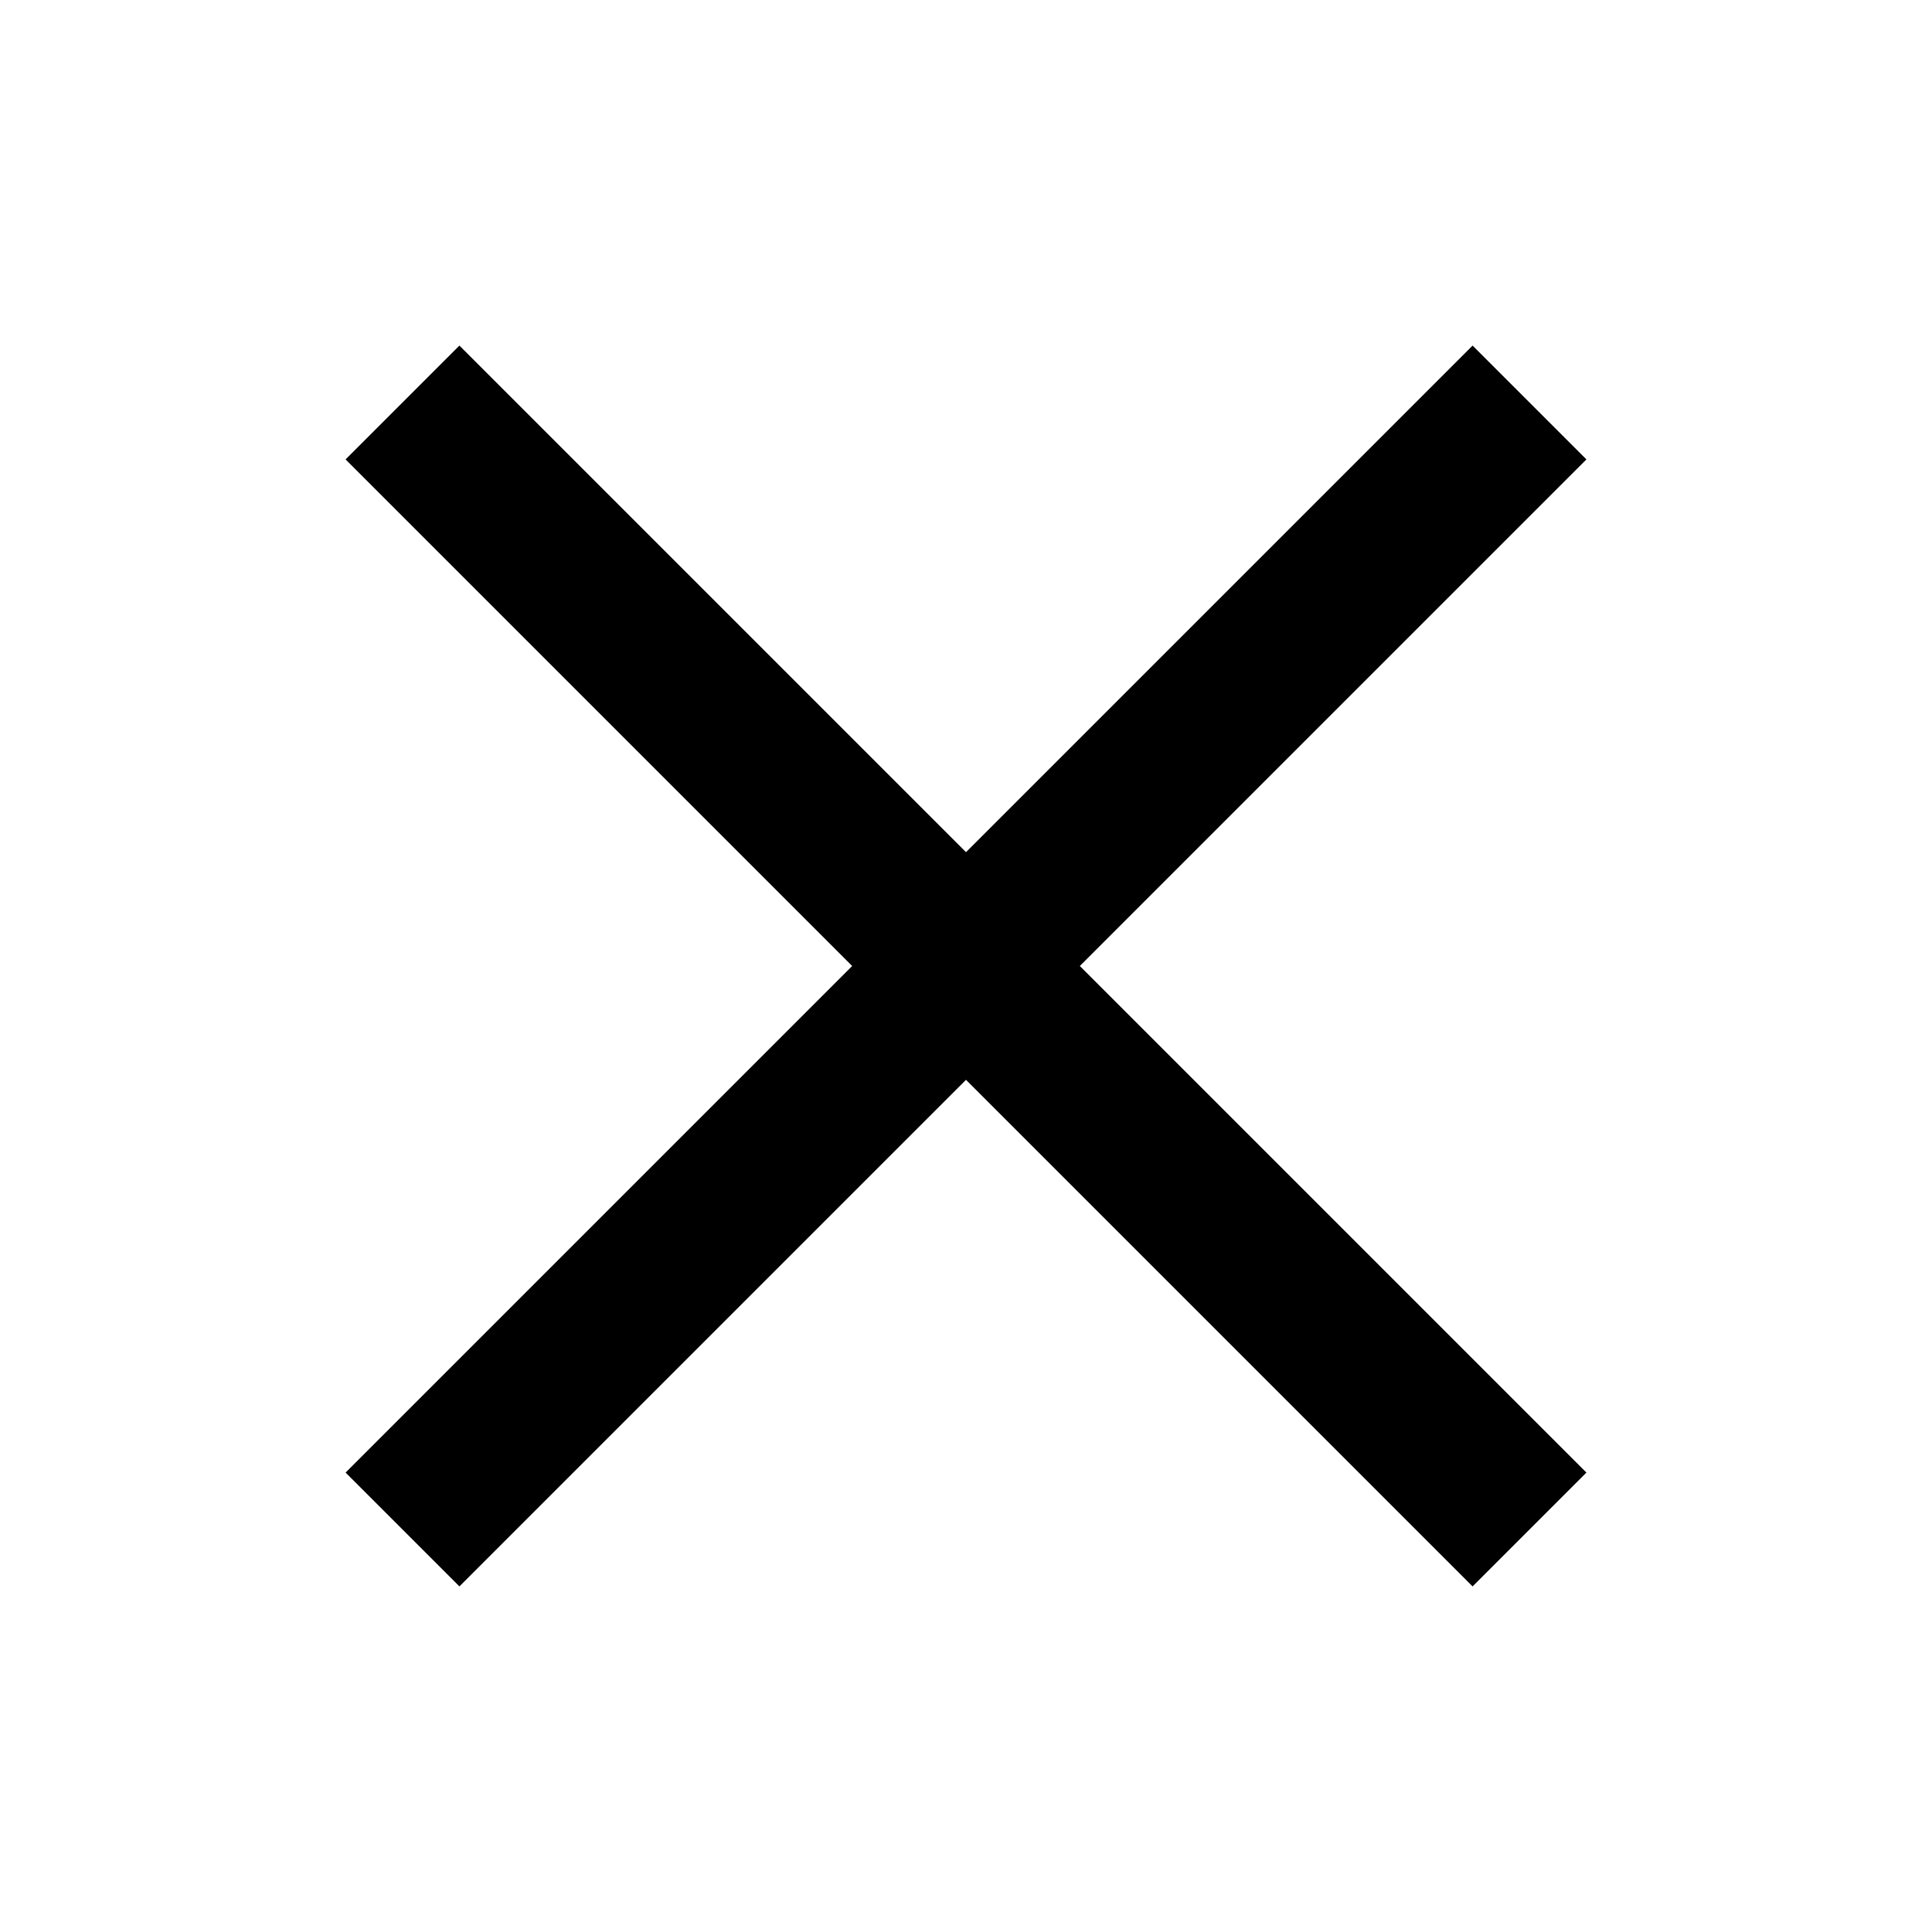
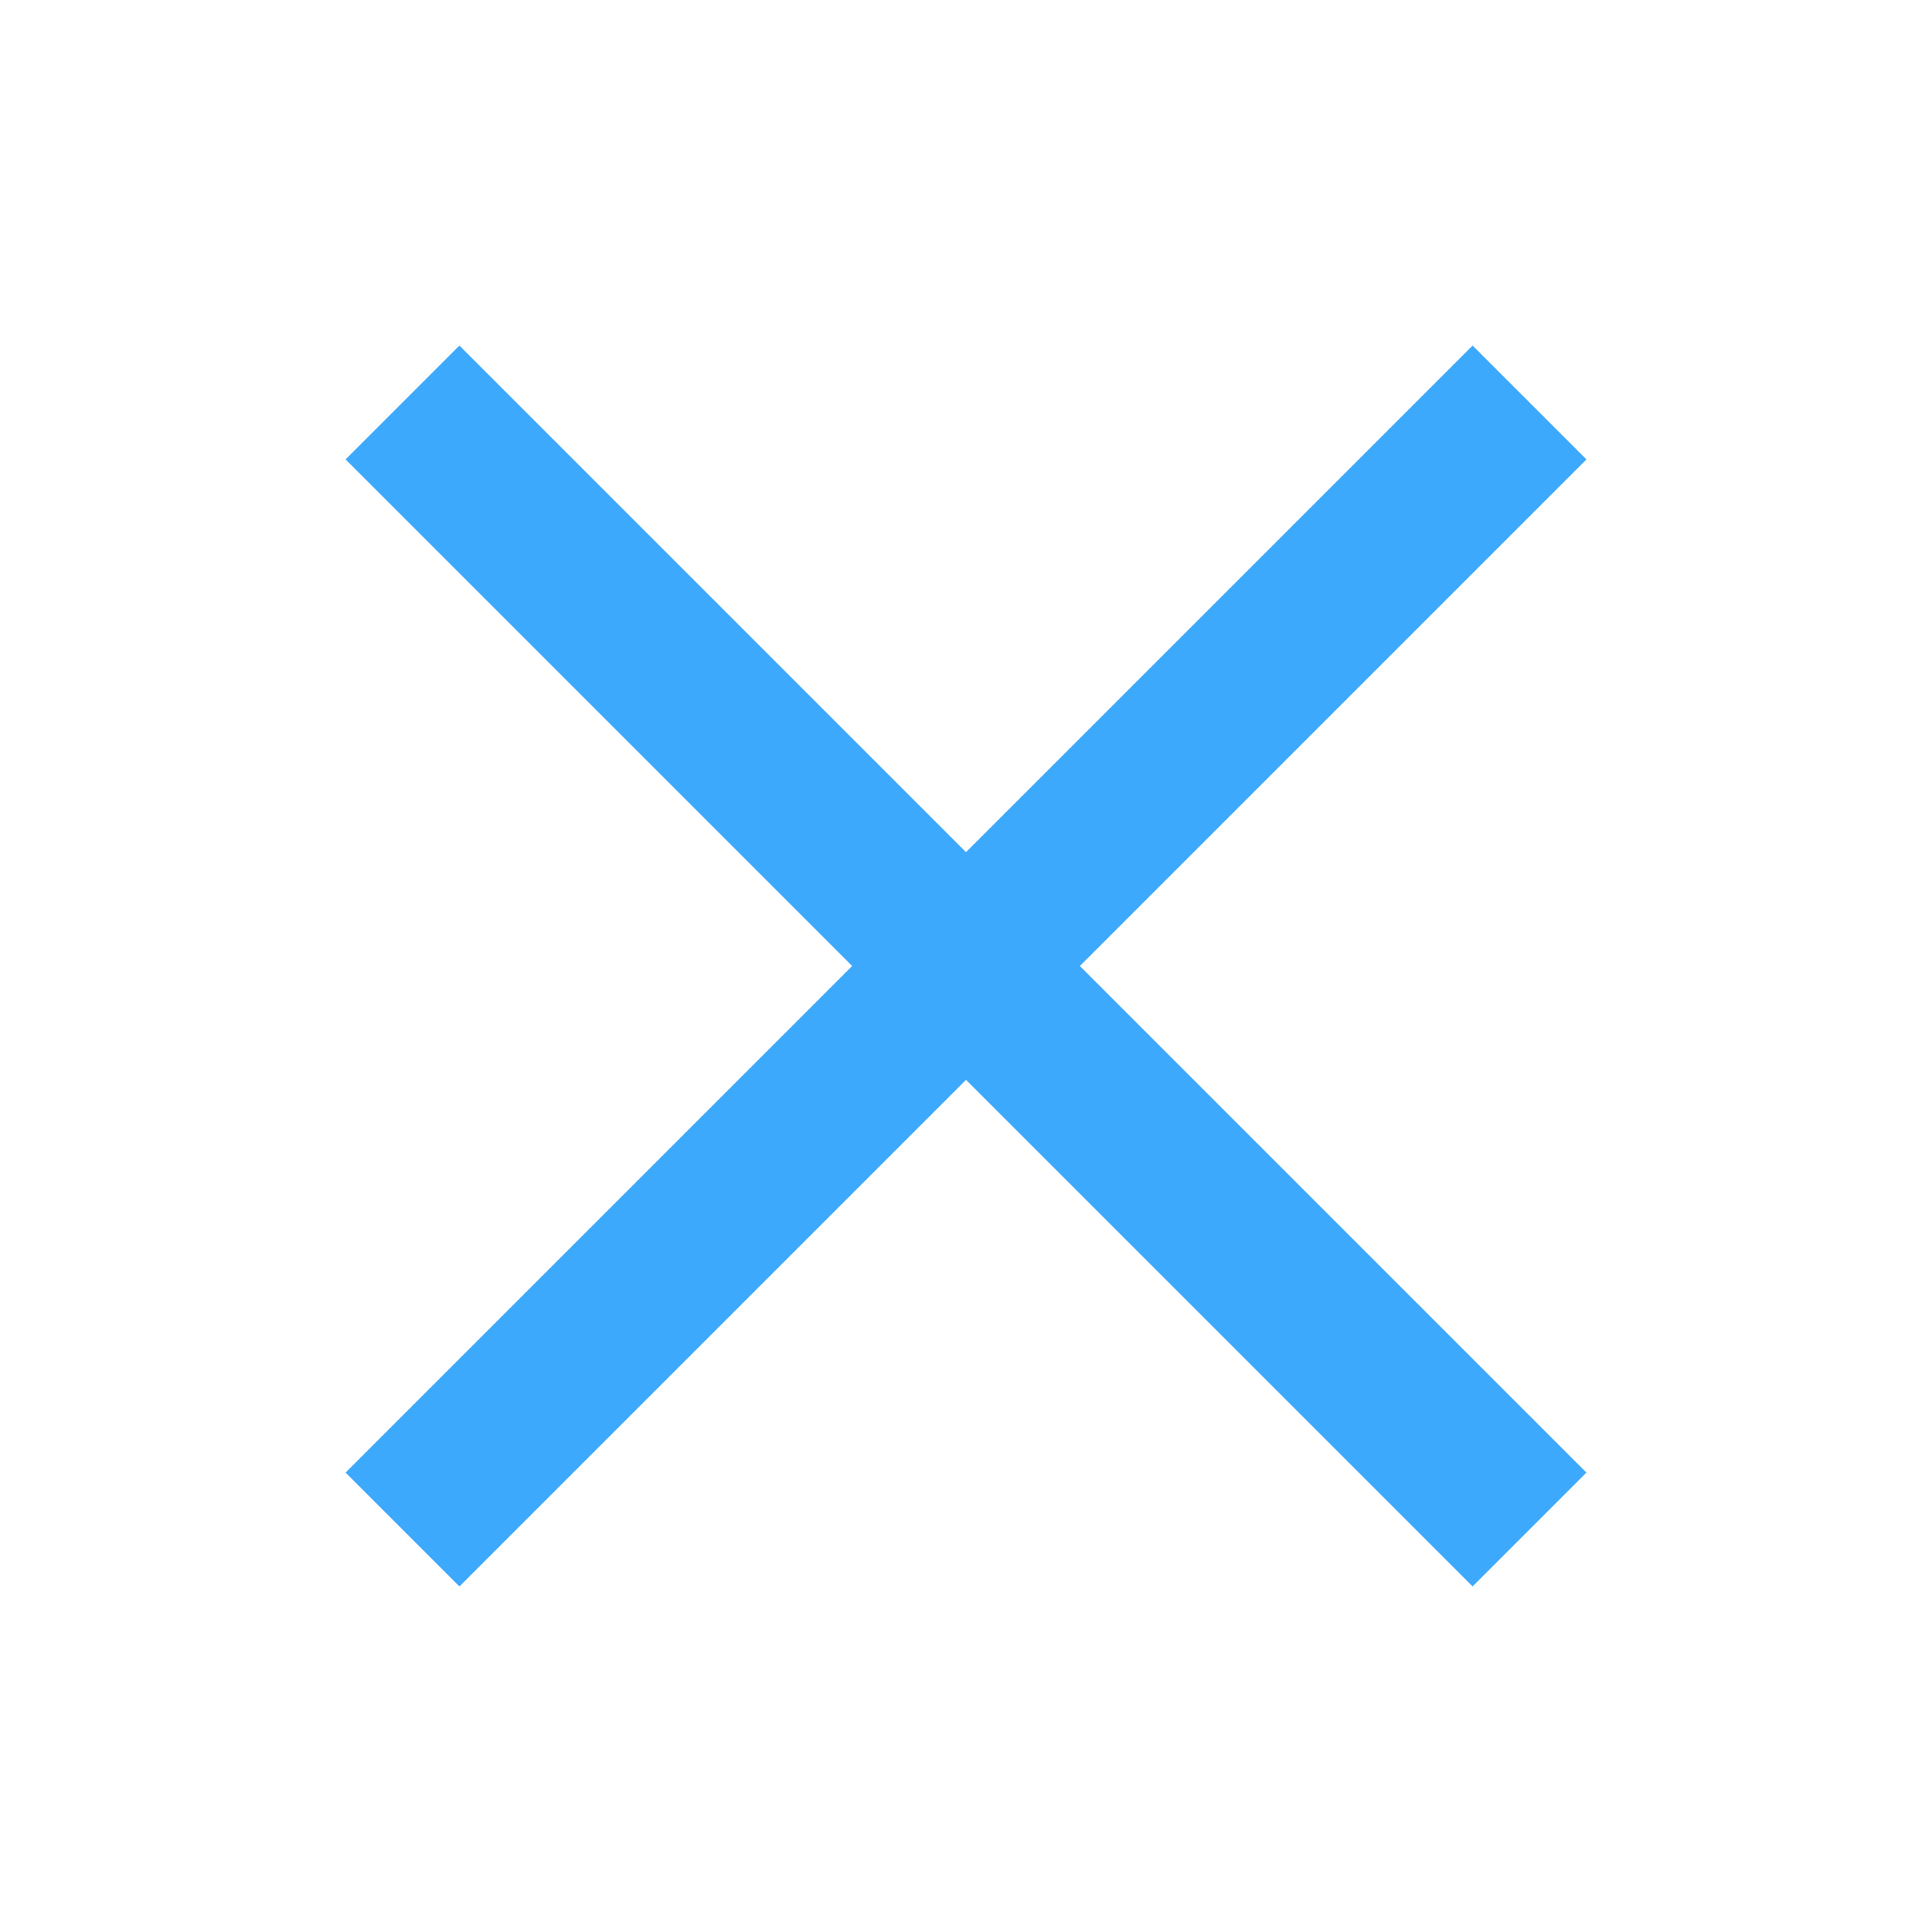
<svg xmlns="http://www.w3.org/2000/svg" width="24" height="24" viewBox="0 0 24 24" fill="none">
-   <path d="M5.707 4.293L4.293 5.707L10.586 12L4.293 18.293L5.707 19.707L12 13.414L18.293 19.707L19.707 18.293L13.414 12L19.707 5.707L18.293 4.293L12 10.586L5.707 4.293Z" fill="black" />
+   <path d="M5.707 4.293L4.293 5.707L10.586 12L4.293 18.293L5.707 19.707L12 13.414L18.293 19.707L19.707 18.293L13.414 12L19.707 5.707L18.293 4.293L12 10.586L5.707 4.293Z" fill="#3DA9FC" />
</svg>
